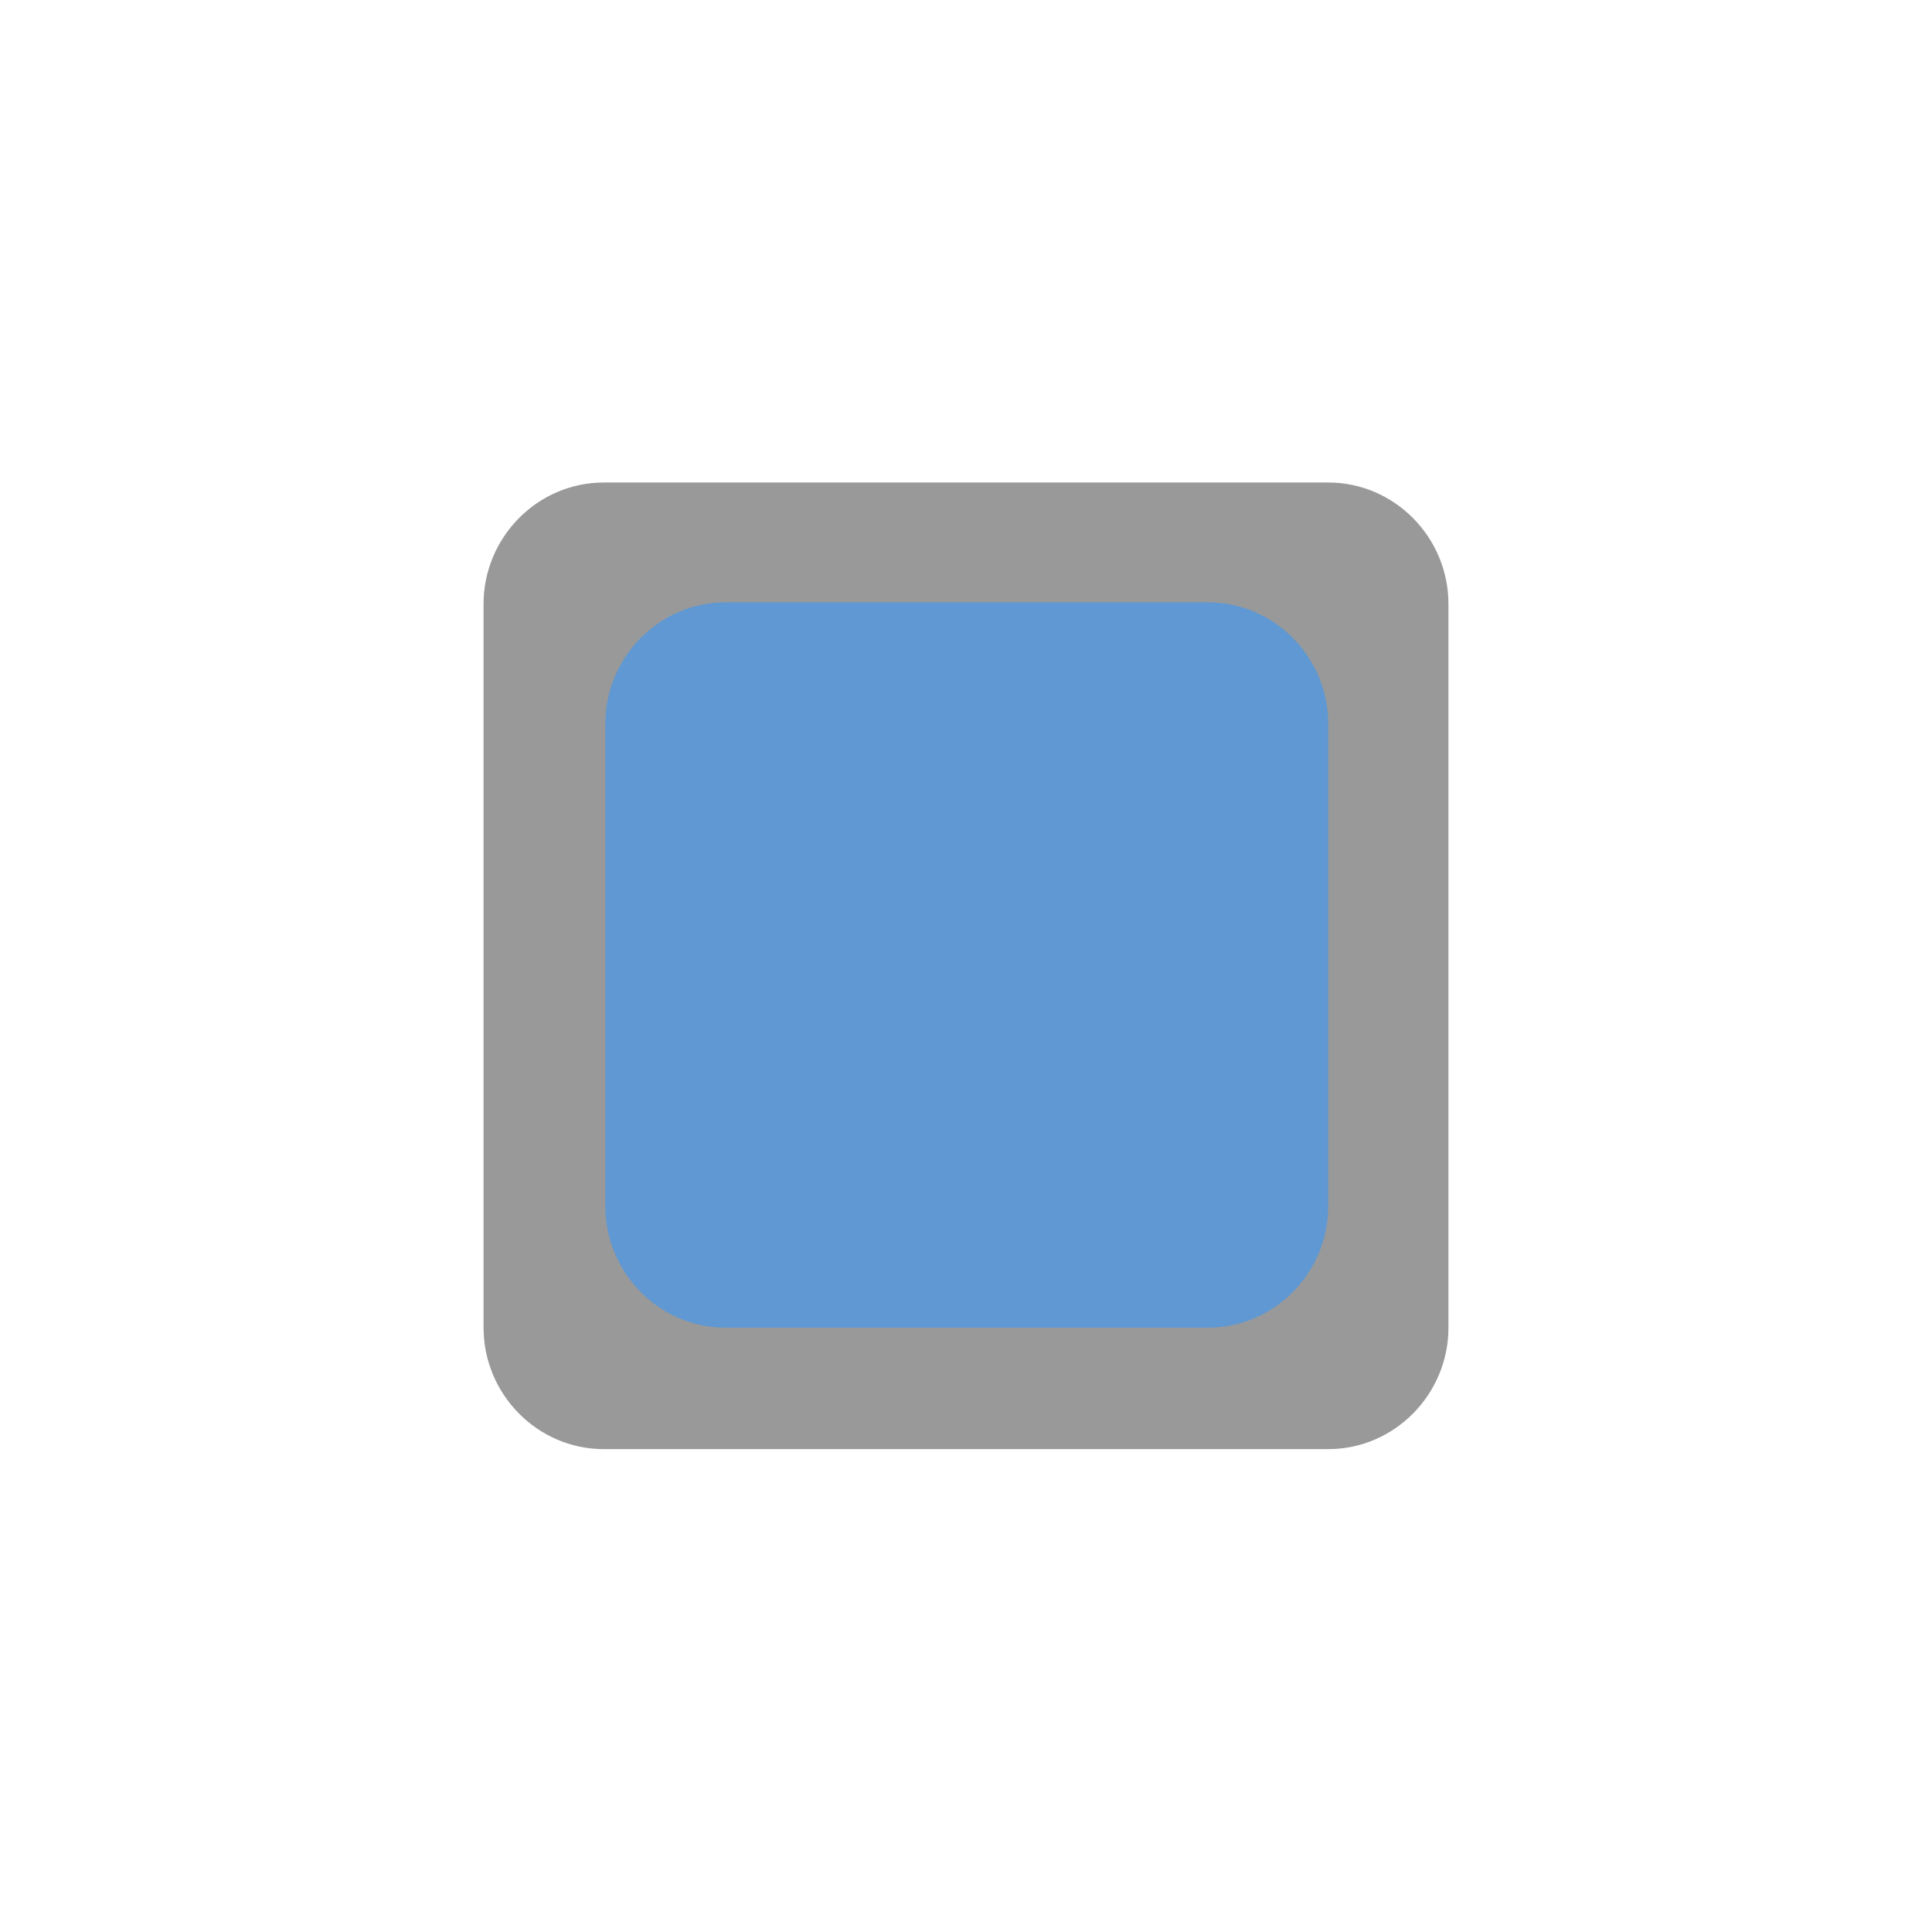
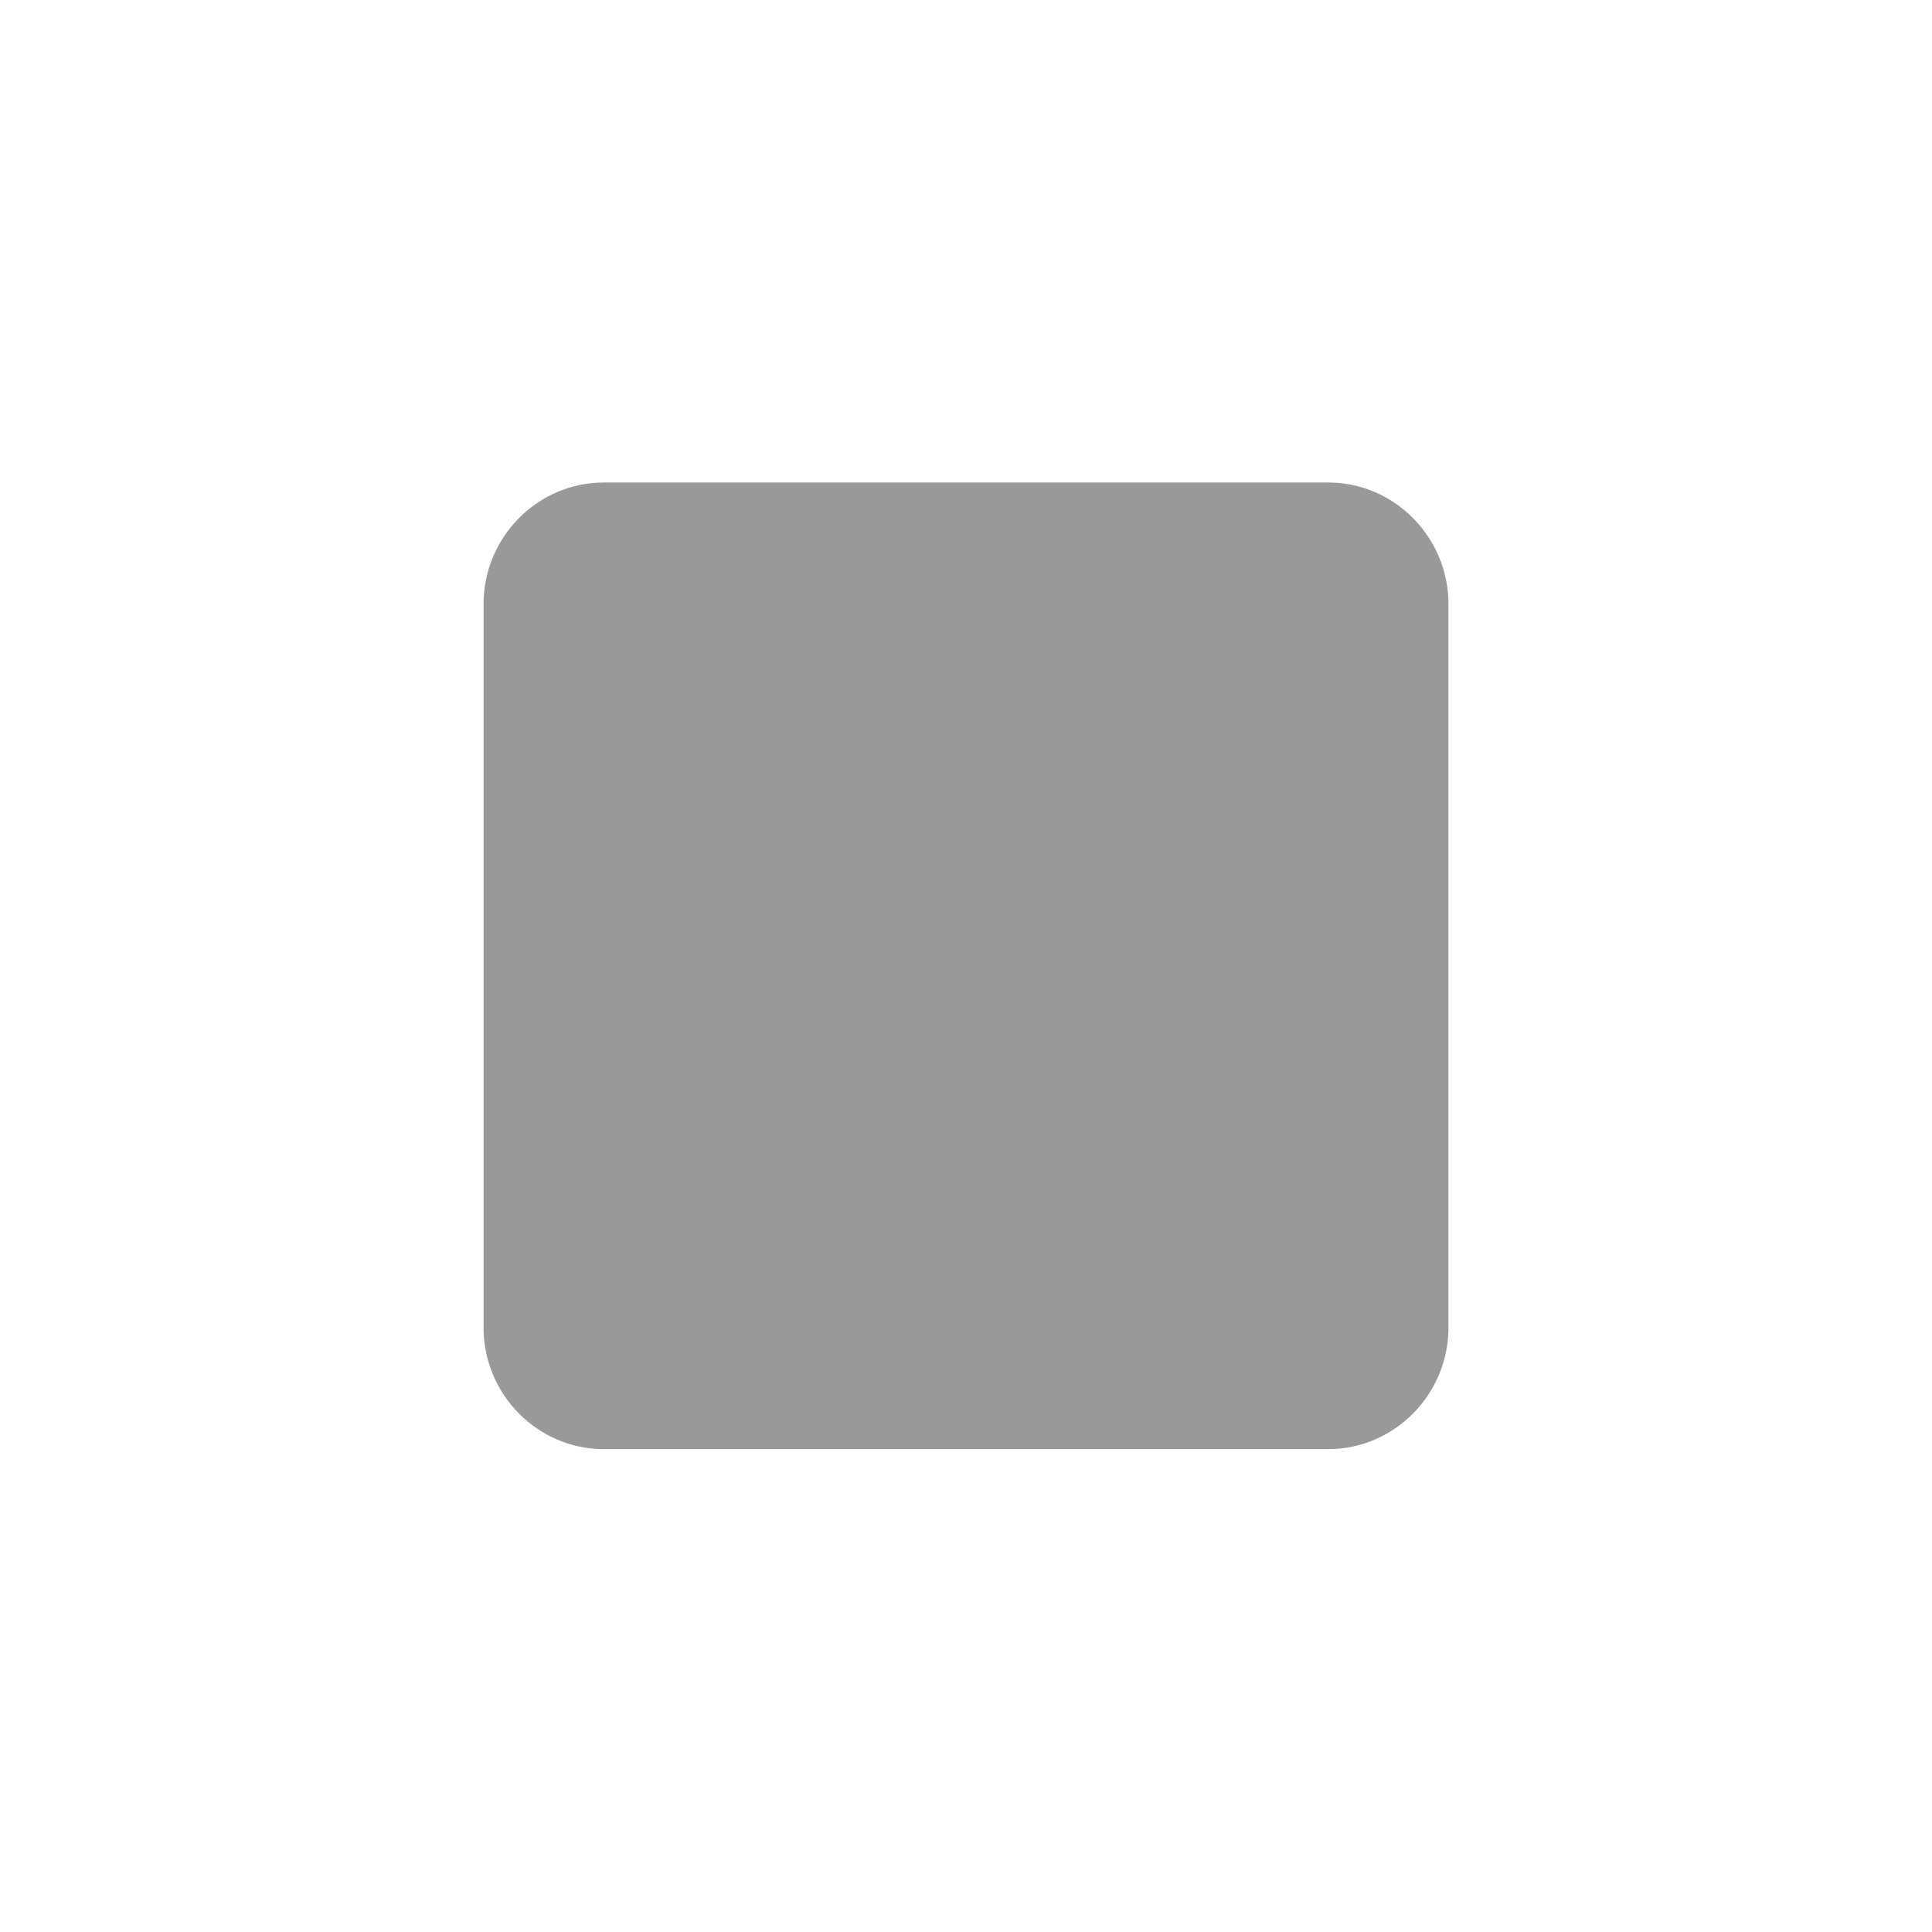
- <svg xmlns="http://www.w3.org/2000/svg" width="20" height="20" version="1.1">
-   <g transform="translate(0,-1032.362)">
-     <g transform="matrix(0.1637465,0,0,0.1676108,-0.4797779,876.702)">
-       <rect y="962.2" x="37.6" height="50.9" width="52.6" fill="#5f98d3" />
-       <path d="M86.9 958.5H41.1c-4.2 0-7.6 3.4-7.6 7.5v44.7c0 4.1 3.4 7.5 7.6 7.5h45.8c4.2 0 7.6-3.4 7.6-7.5v-44.7c0-4.1-3.4-7.5-7.6-7.5zm0 44.7c0 4.1-3.4 7.5-7.6 7.5h-30.5c-4.2 0-7.6-3.4-7.6-7.5v-29.8c0-4.1 3.4-7.5 7.6-7.5h30.5c4.2 0 7.6 3.4 7.6 7.5v29.8z" fill="#999" />
+ <svg xmlns="http://www.w3.org/2000/svg" width="20" height="20" version="1.1" id="svg3071">
+   <defs id="defs3083" />
+   <g transform="translate(0,-1032.362)" id="g3073" style="fill:#999999;fill-opacity:1">
+     <g transform="matrix(0.1637465,0,0,0.1676108,-0.4797779,876.702)" id="g3075" style="fill:#999999;fill-opacity:1">
+       <rect y="962.2" x="37.6" height="50.9" width="52.6" fill="#5f98d3" id="rect3077" style="fill:#999999;fill-opacity:1" />
+       <path d="M86.9 958.5H41.1c-4.2 0-7.6 3.4-7.6 7.5v44.7c0 4.1 3.4 7.5 7.6 7.5h45.8c4.2 0 7.6-3.4 7.6-7.5v-44.7c0-4.1-3.4-7.5-7.6-7.5zm0 44.7c0 4.1-3.4 7.5-7.6 7.5h-30.5c-4.2 0-7.6-3.4-7.6-7.5v-29.8c0-4.1 3.4-7.5 7.6-7.5h30.5c4.2 0 7.6 3.4 7.6 7.5v29.8z" fill="#999" id="path3079" style="fill:#999999;fill-opacity:1" />
    </g>
  </g>
</svg>
